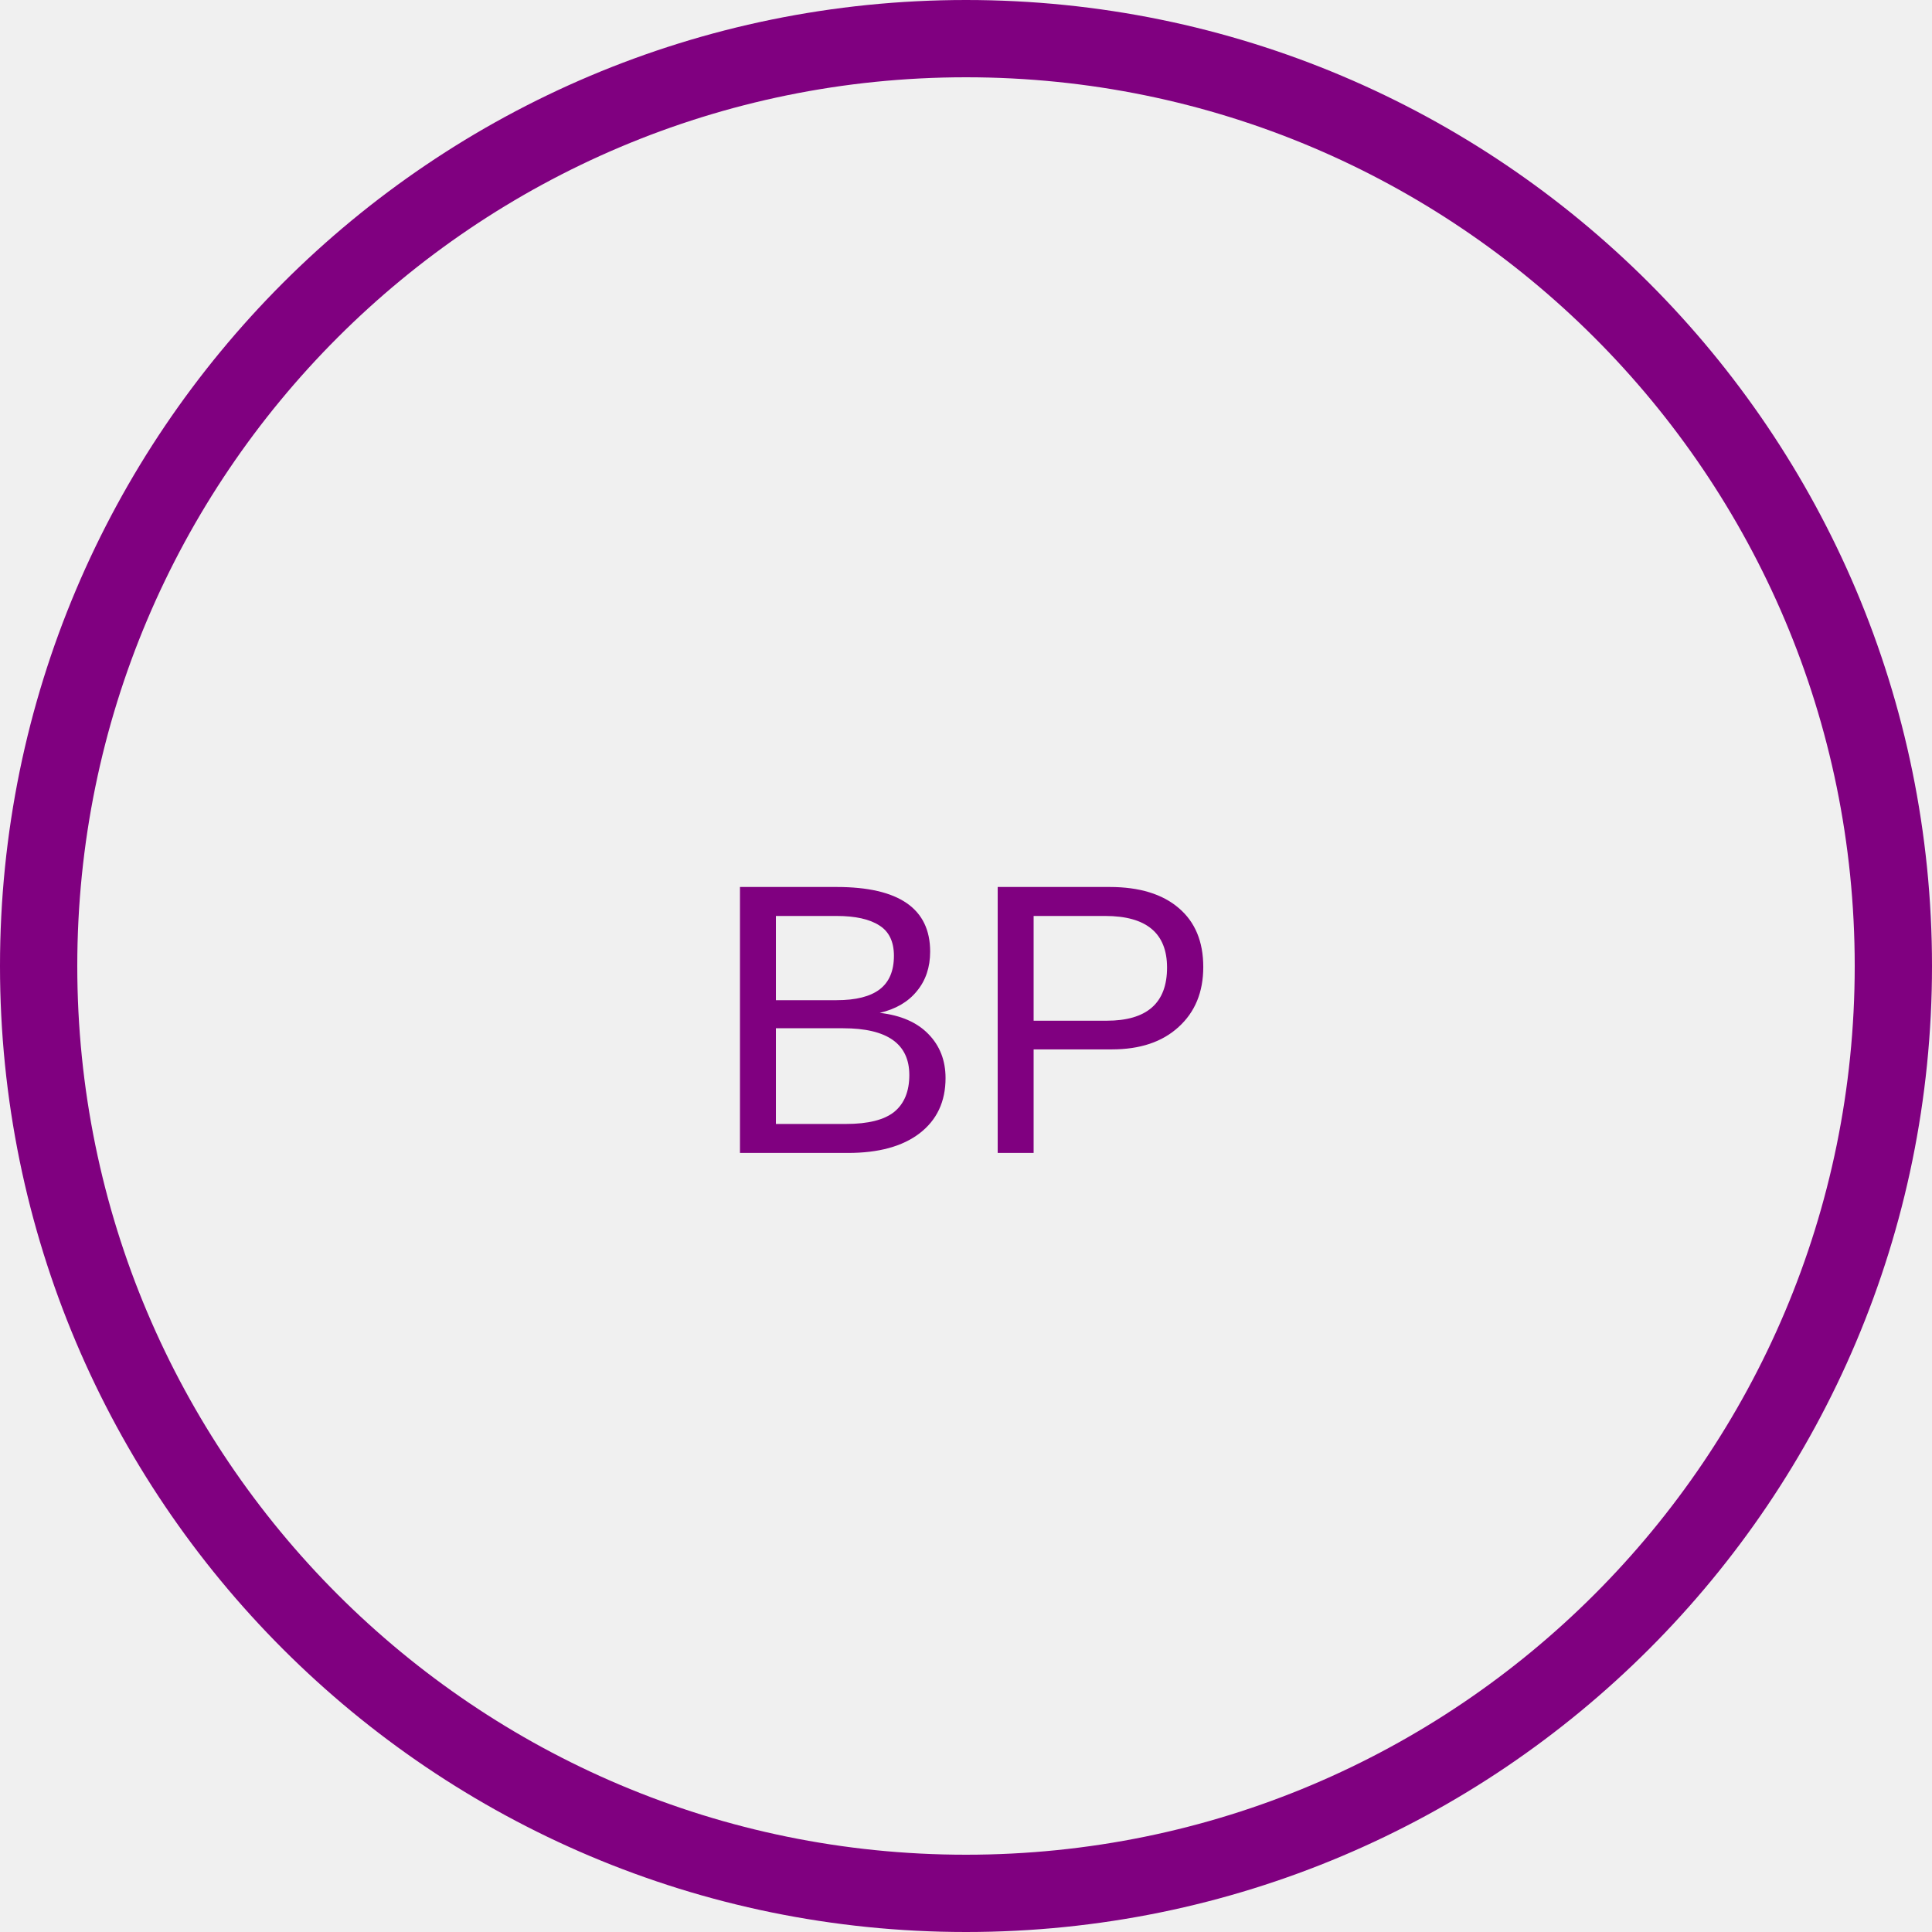
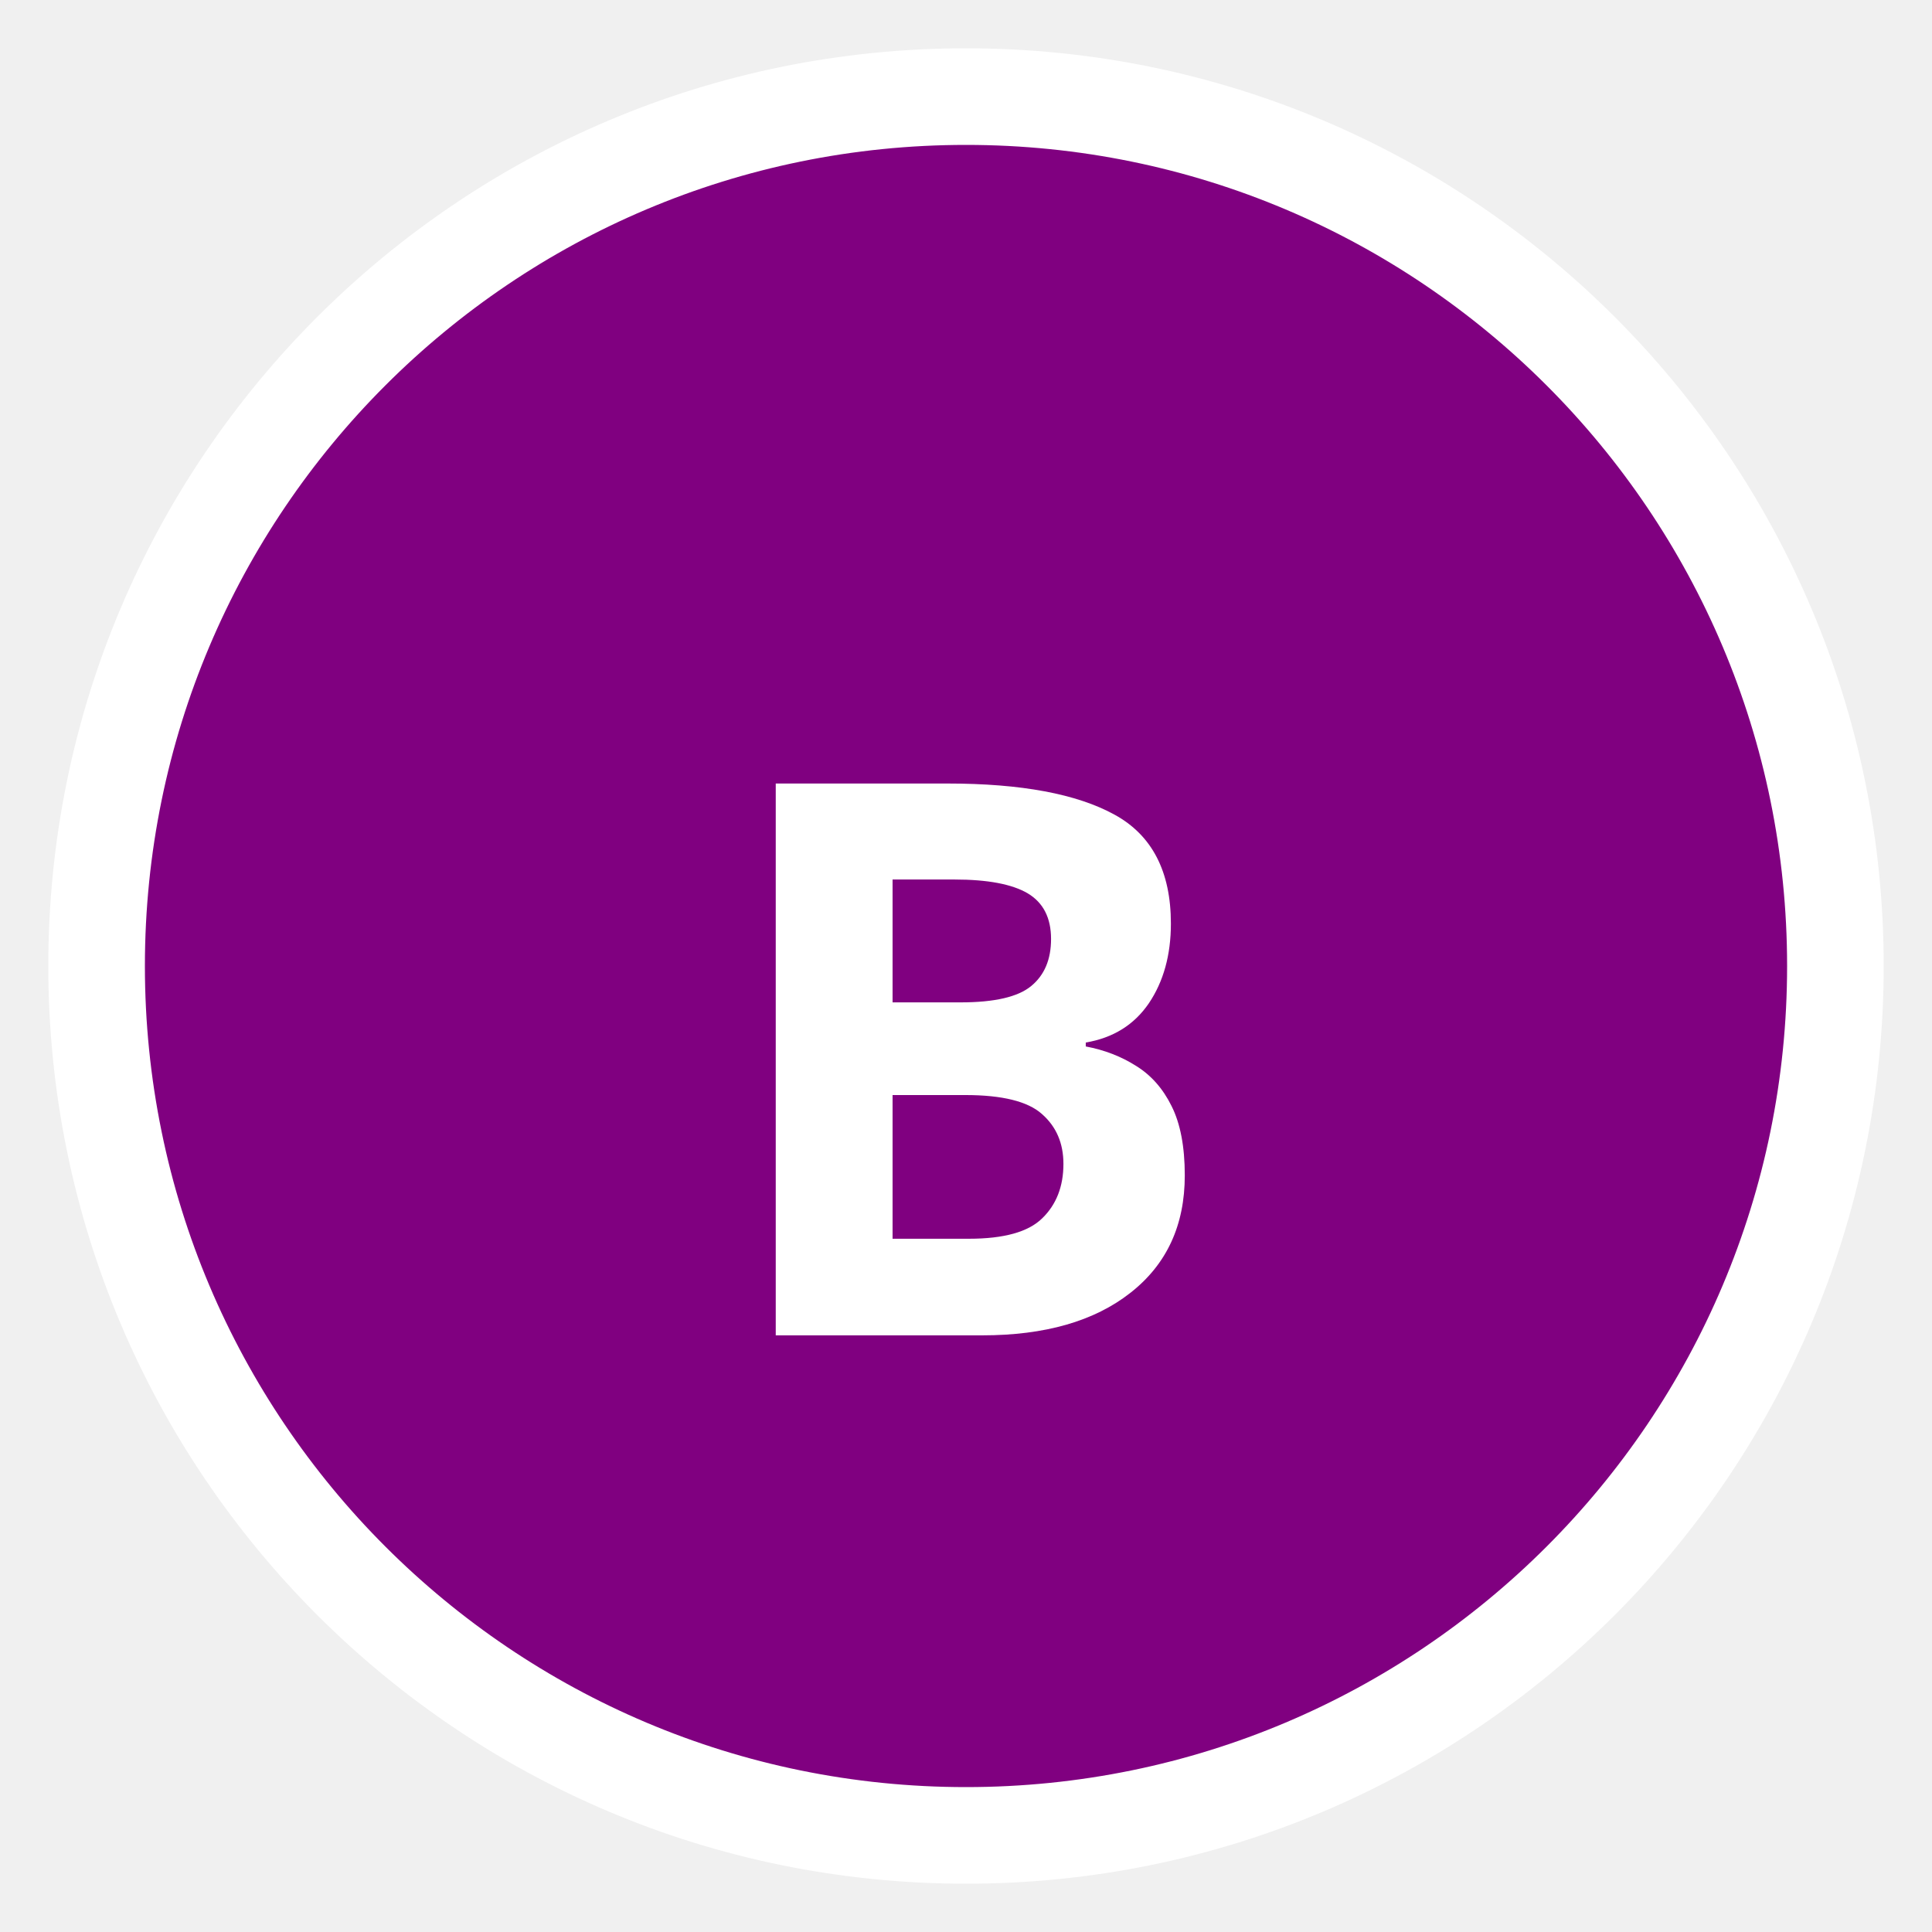
- <svg xmlns="http://www.w3.org/2000/svg" width="100" height="100" viewBox="0 0 100 100" fill="none">
-   <circle cx="50" cy="50" r="48" stroke="purple" stroke-width="4" />
-   <text x="50%" y="54%" dominant-baseline="middle" text-anchor="middle" font-size="20" fill="purple" font-family="Arial">BP</text>
+ <svg xmlns="http://www.w3.org/2000/svg" viewBox="0 0 100 100" fill="purple">
+   <circle cx="50" cy="50" r="45" stroke="white" stroke-width="5" />
+   <text x="50%" y="55%" font-size="40" font-family="Segoe UI" fill="white" text-anchor="middle" dominant-baseline="middle" font-weight="bold">B</text>
</svg>
